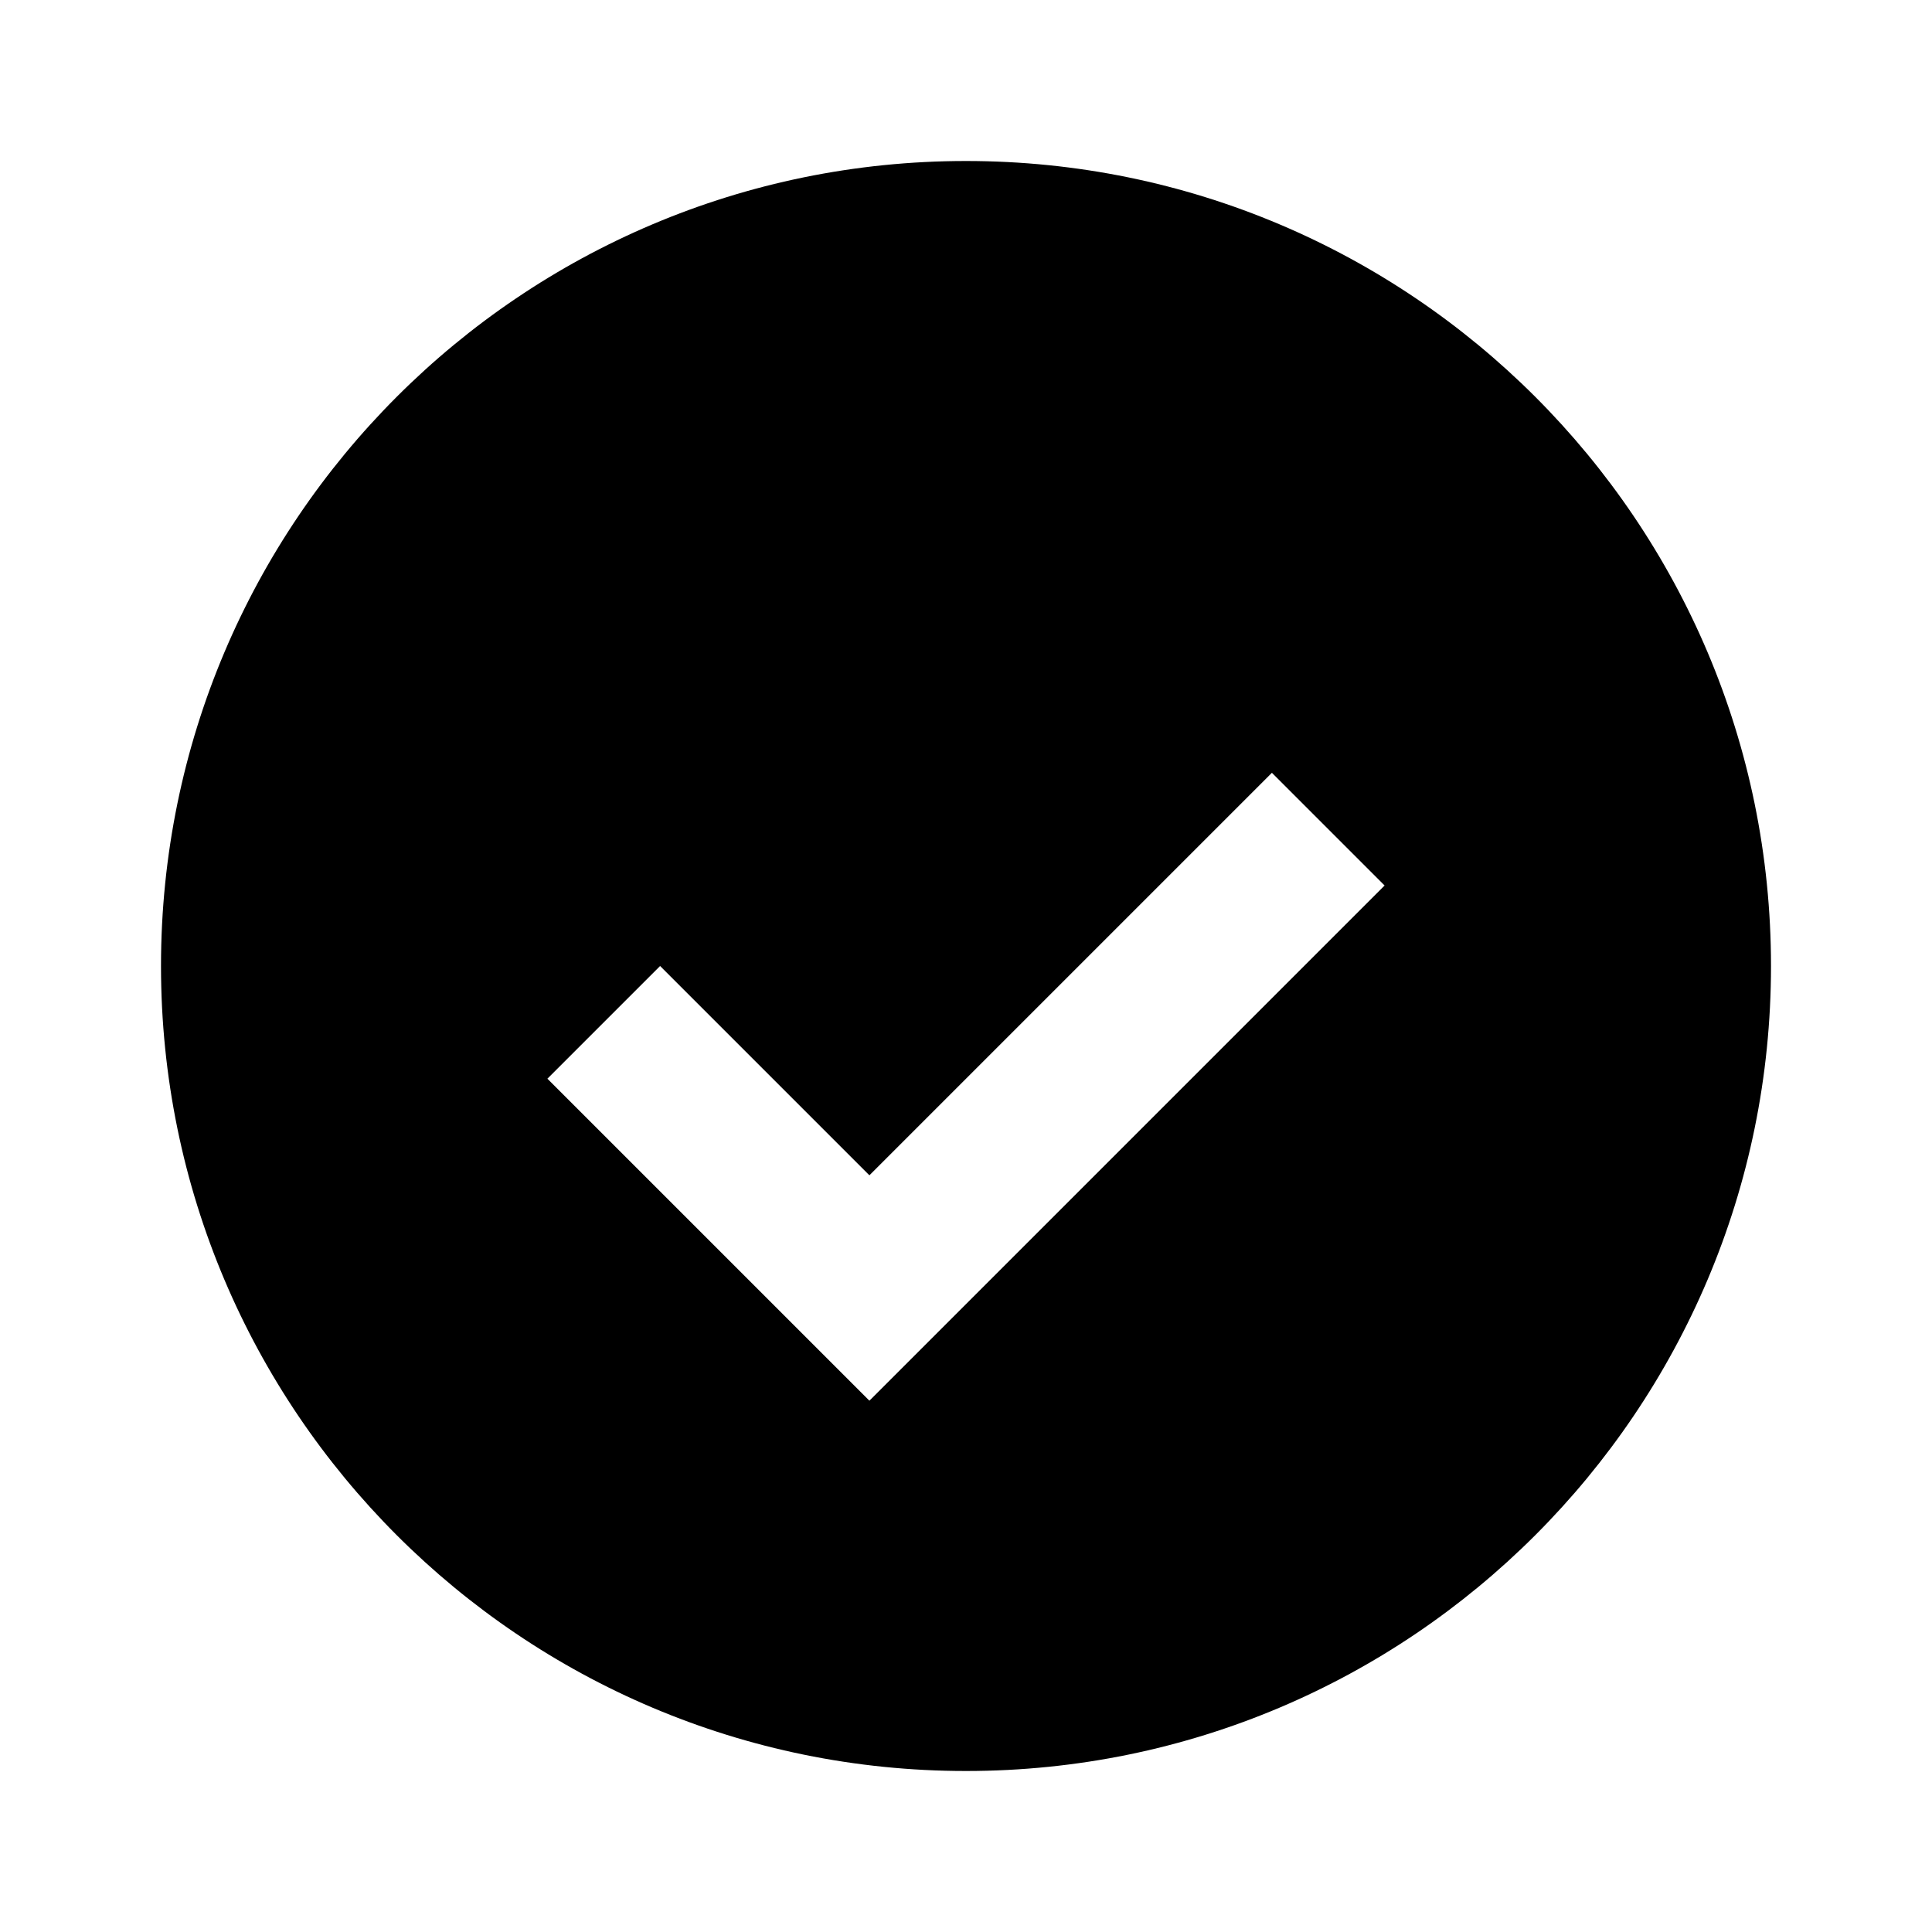
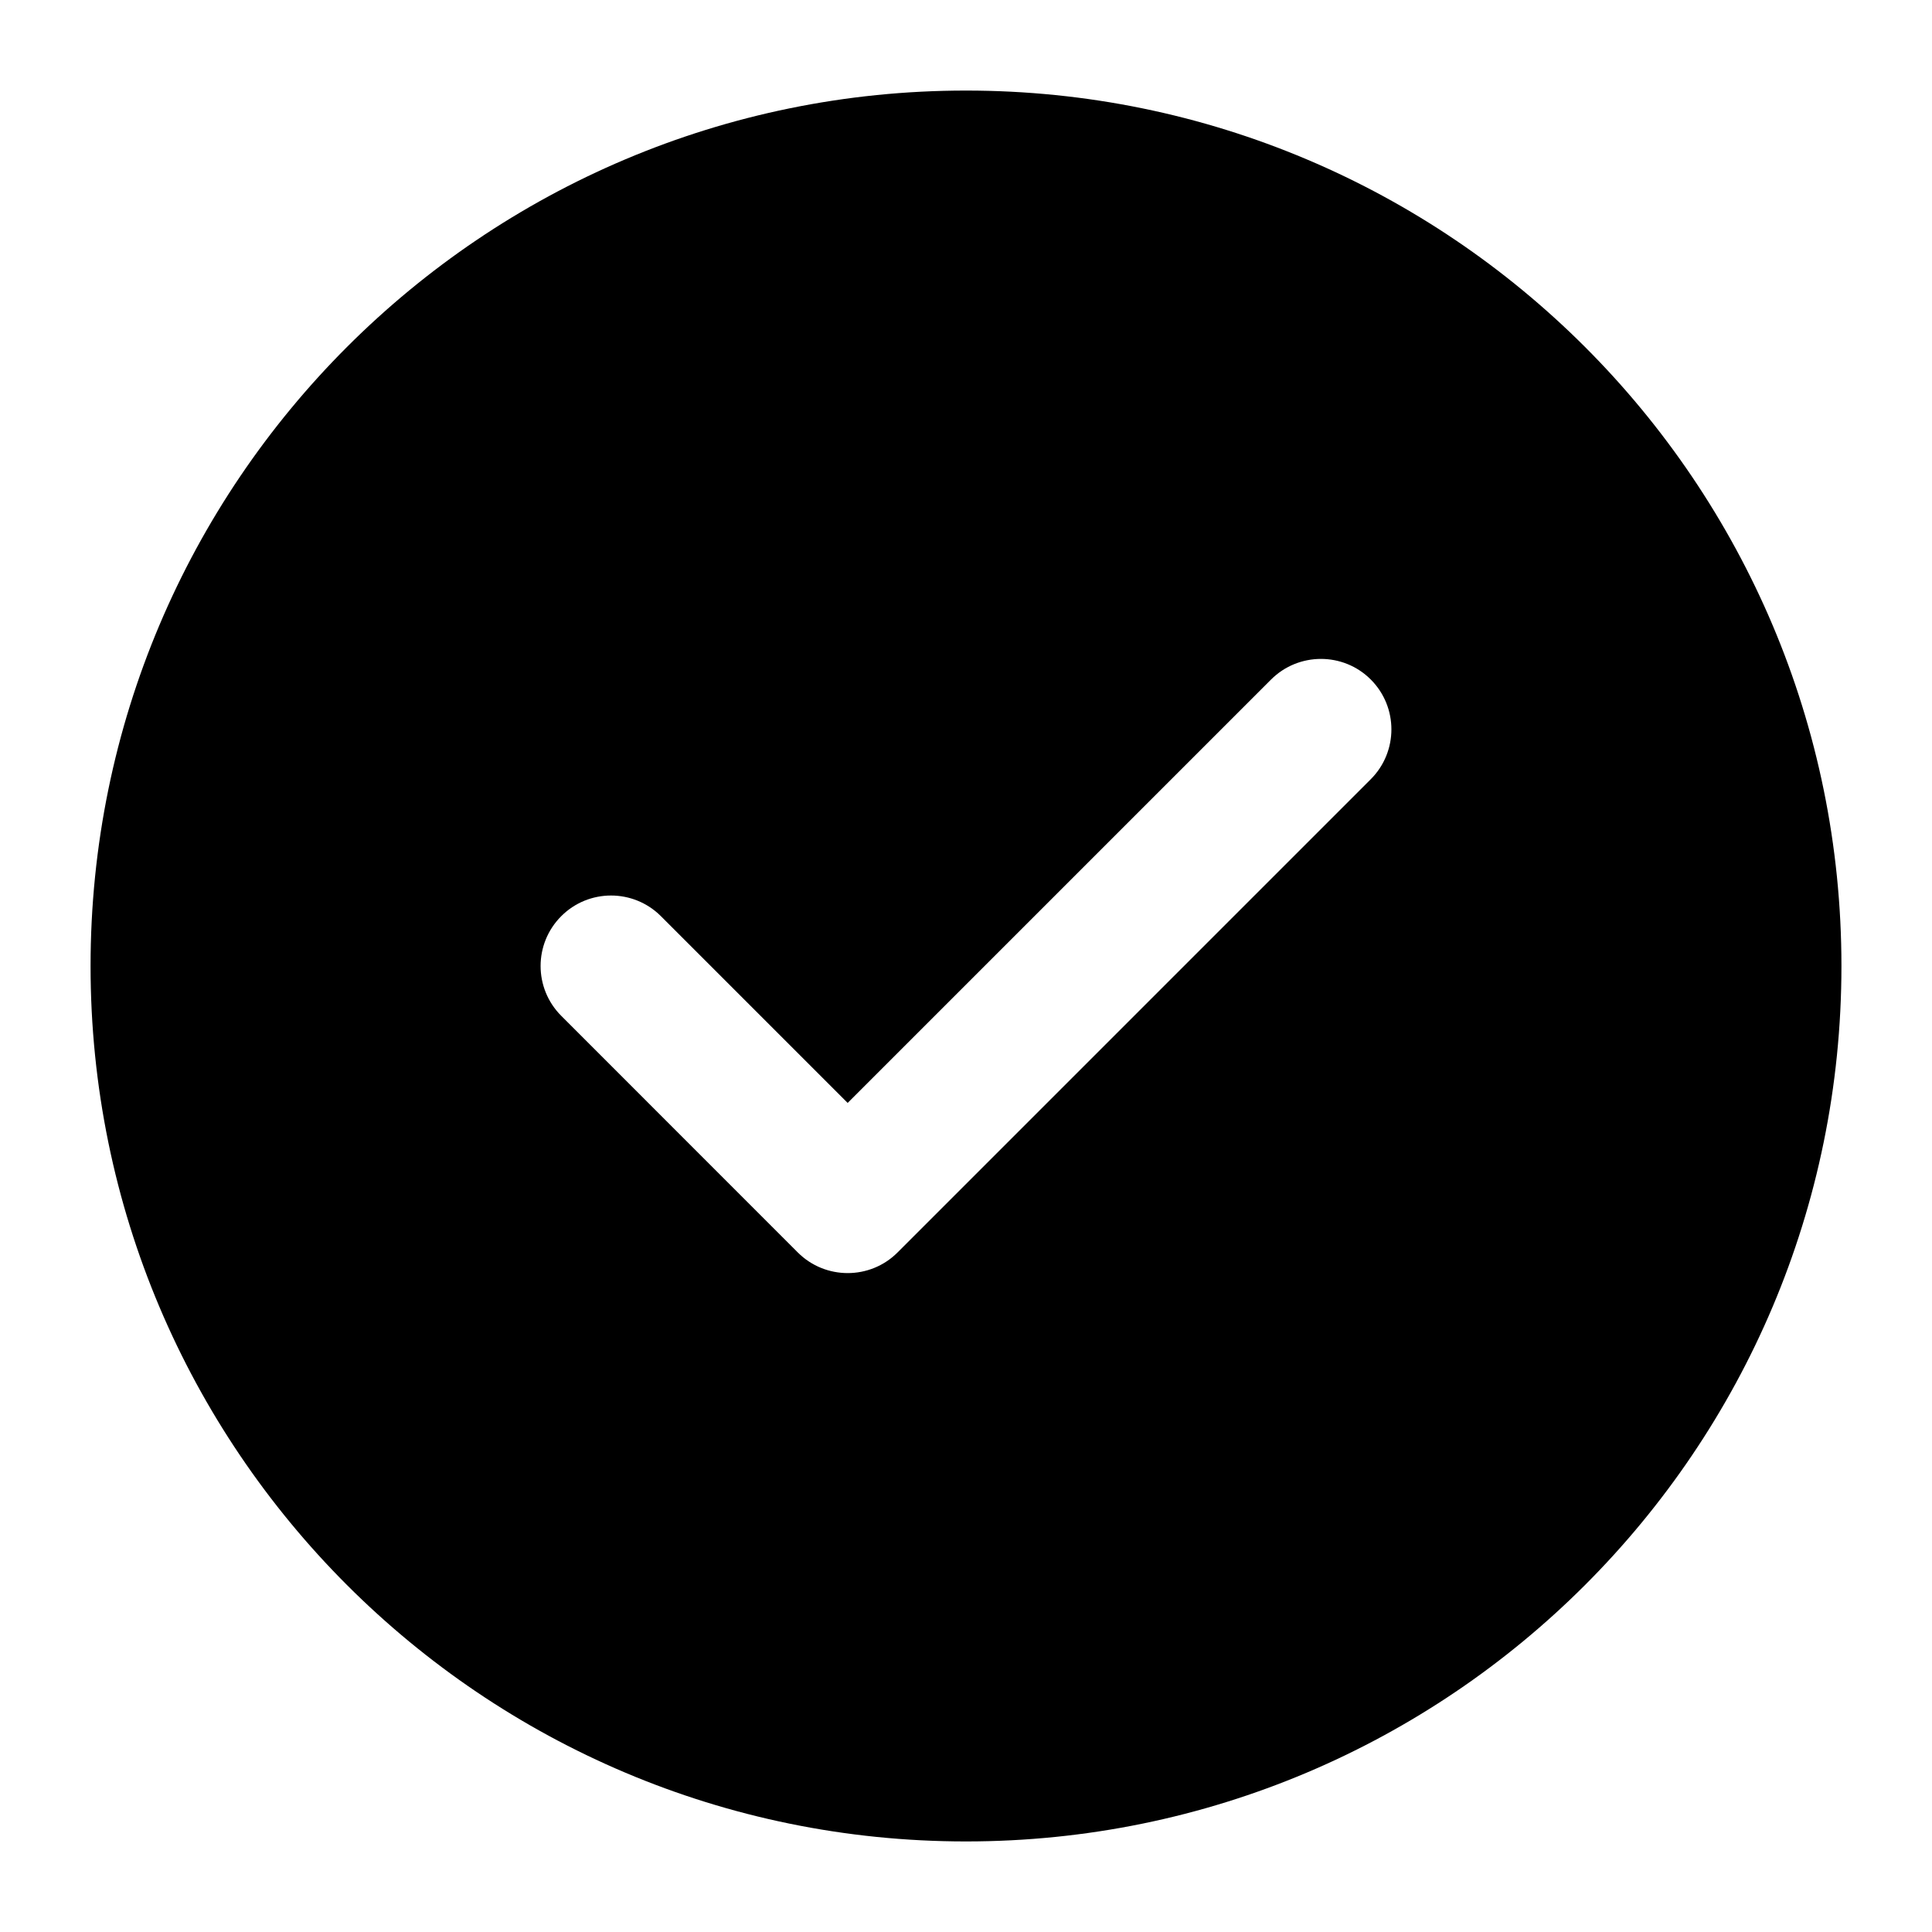
<svg xmlns="http://www.w3.org/2000/svg" width="24" height="24" viewBox="0 0 24 24">
-   <path d="M 12 2 C 17.523 2 22 6.477 22 12 C 22 17.523 17.523 22 12 22 C 6.477 22 2 17.523 2 12 C 2 6.477 6.477 2 12 2 Z M 10.8 14.6 L 8.2 12 L 6.8 13.4 L 10.8 17.4 L 17.2 11 L 15.8 9.6 Z" fill="black" fill-rule="evenodd" />
+   <path d="M 12 1.125 C 18.006 1.125 22.875 5.994 22.875 12 C 22.875 18.006 18.006 22.875 12 22.875 C 5.994 22.875 1.125 18.006 1.125 12 C 1.125 5.994 5.994 1.125 12 1.125 Z M 17.028 8.441 C 16.687 8.1 16.132 8.1 15.79 8.441 L 10.53 13.701 L 8.21 11.381 C 7.868 11.039 7.313 11.039 6.972 11.381 C 6.63 11.723 6.63 12.277 6.972 12.619 L 9.911 15.559 C 10.253 15.9 10.808 15.9 11.149 15.559 L 17.028 9.68 C 17.37 9.338 17.37 8.783 17.028 8.441 Z" fill="black" />
</svg>
